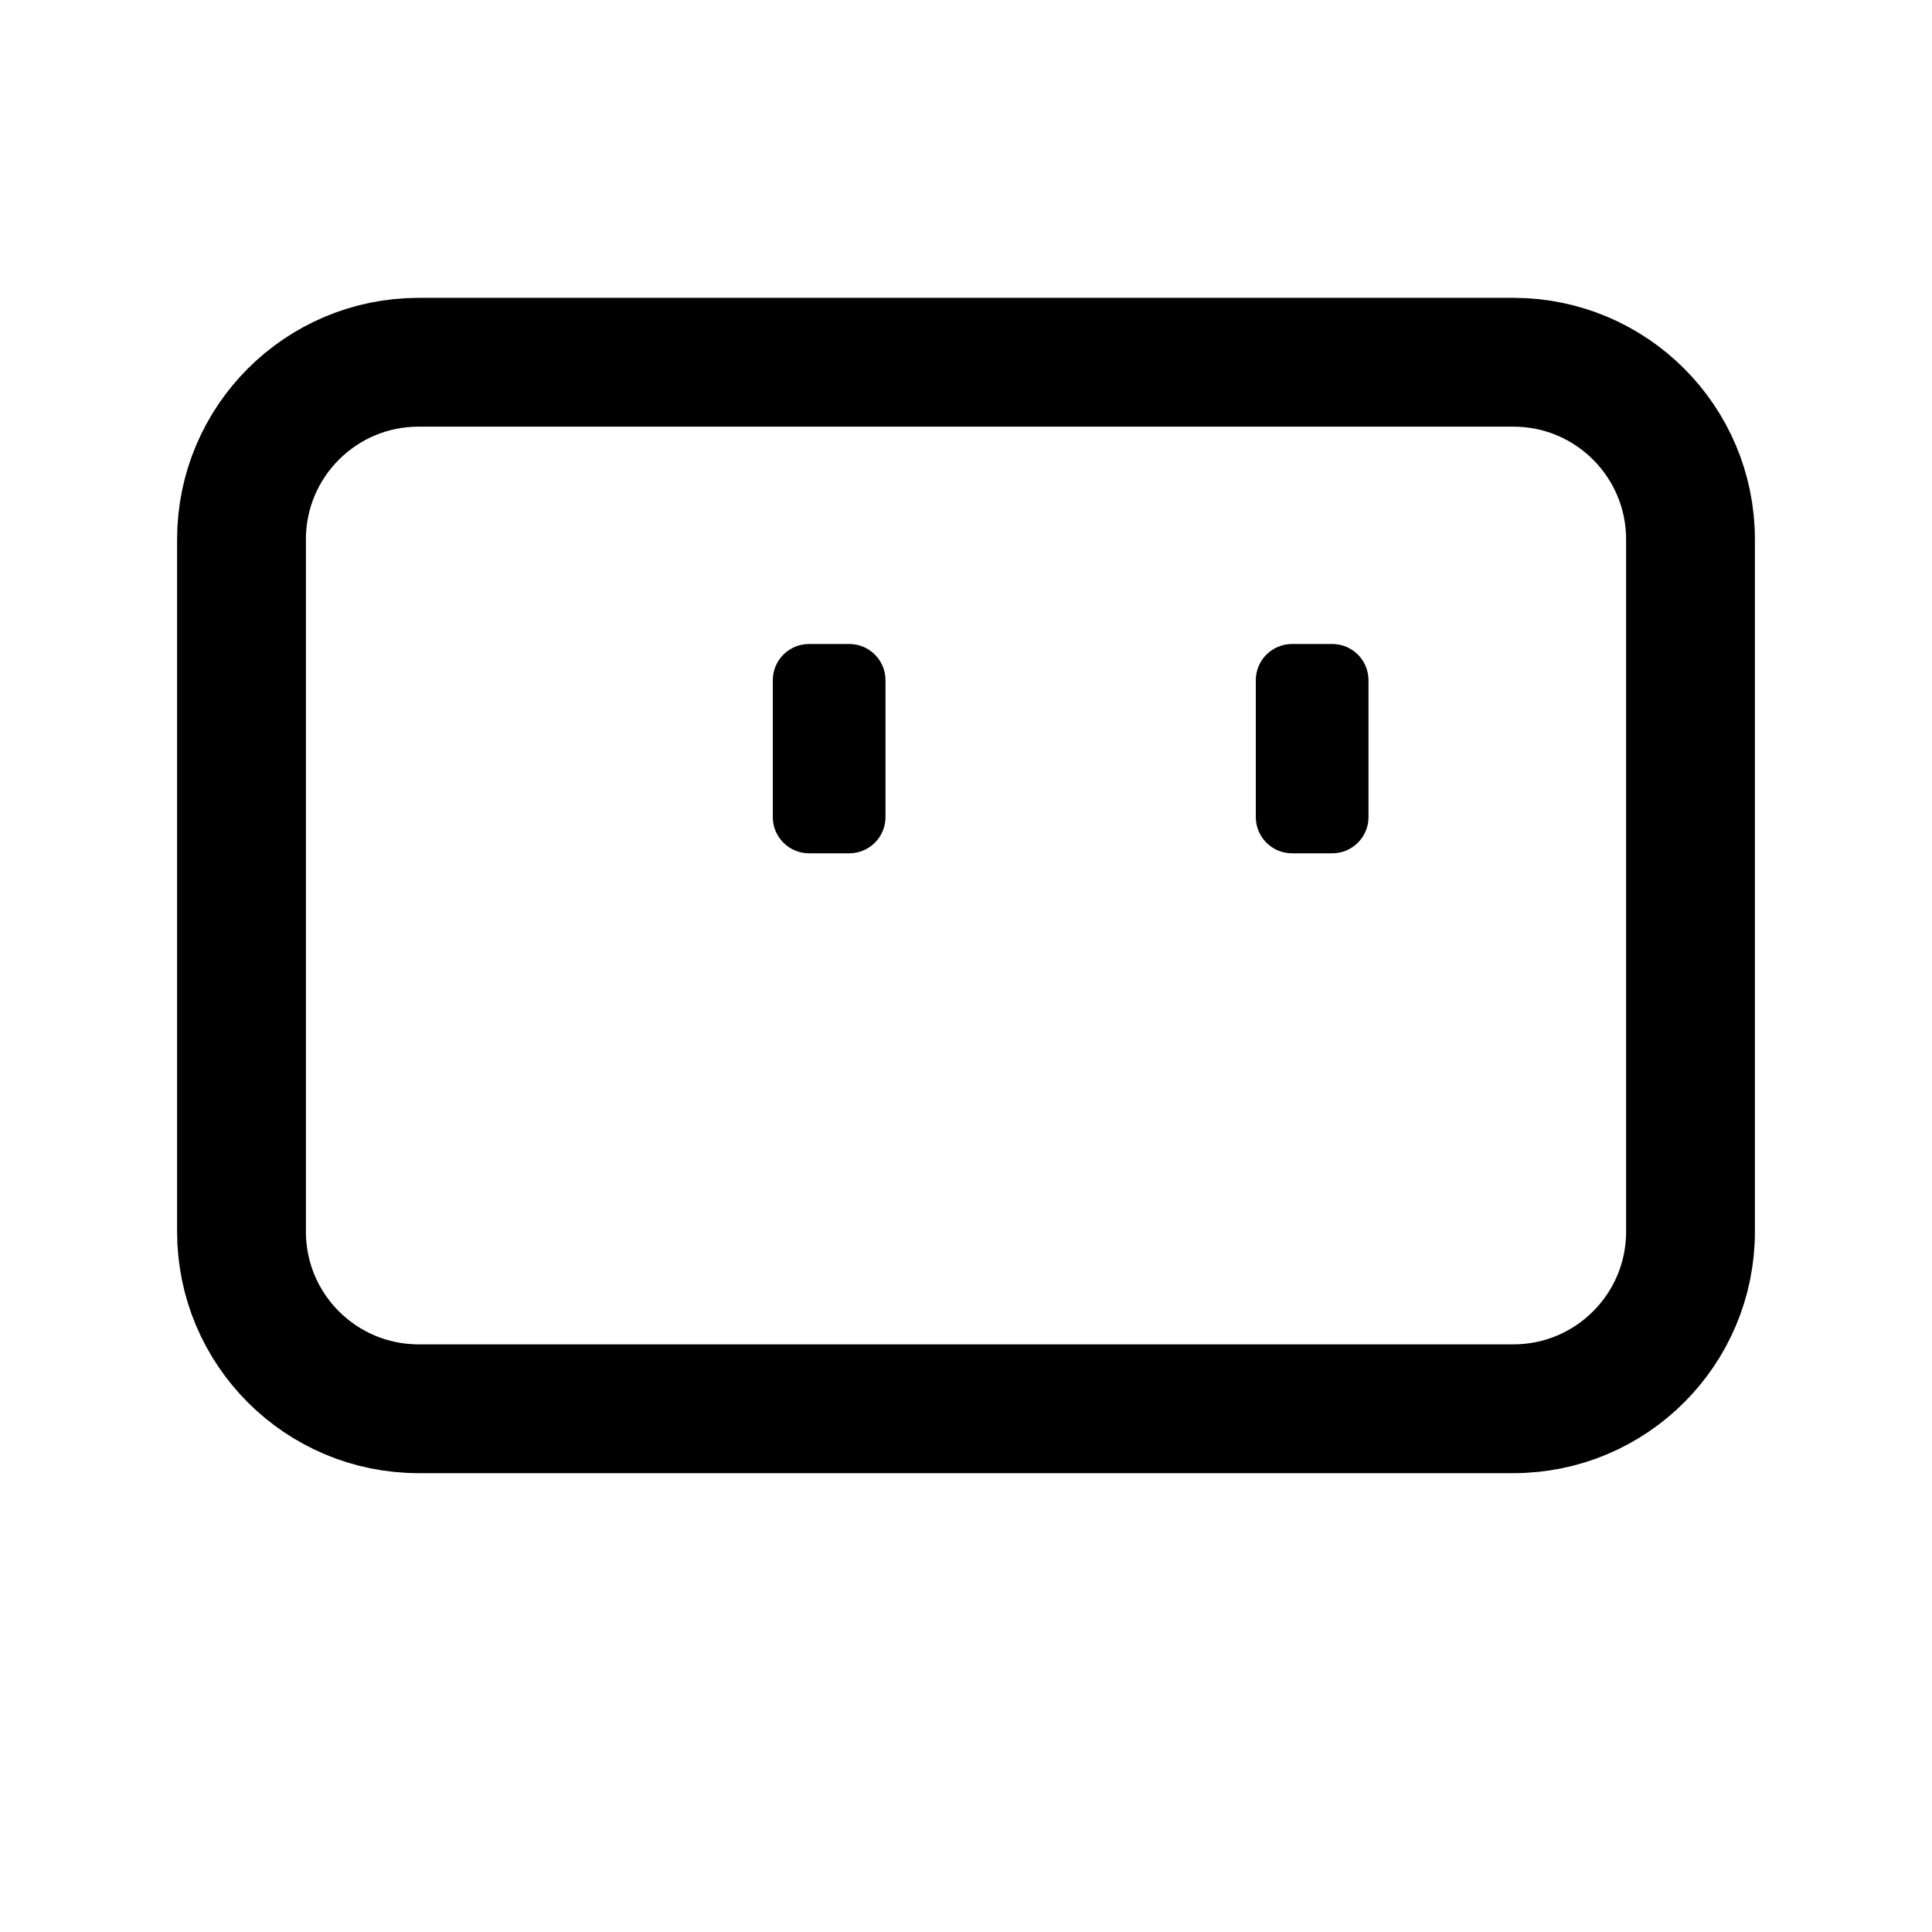
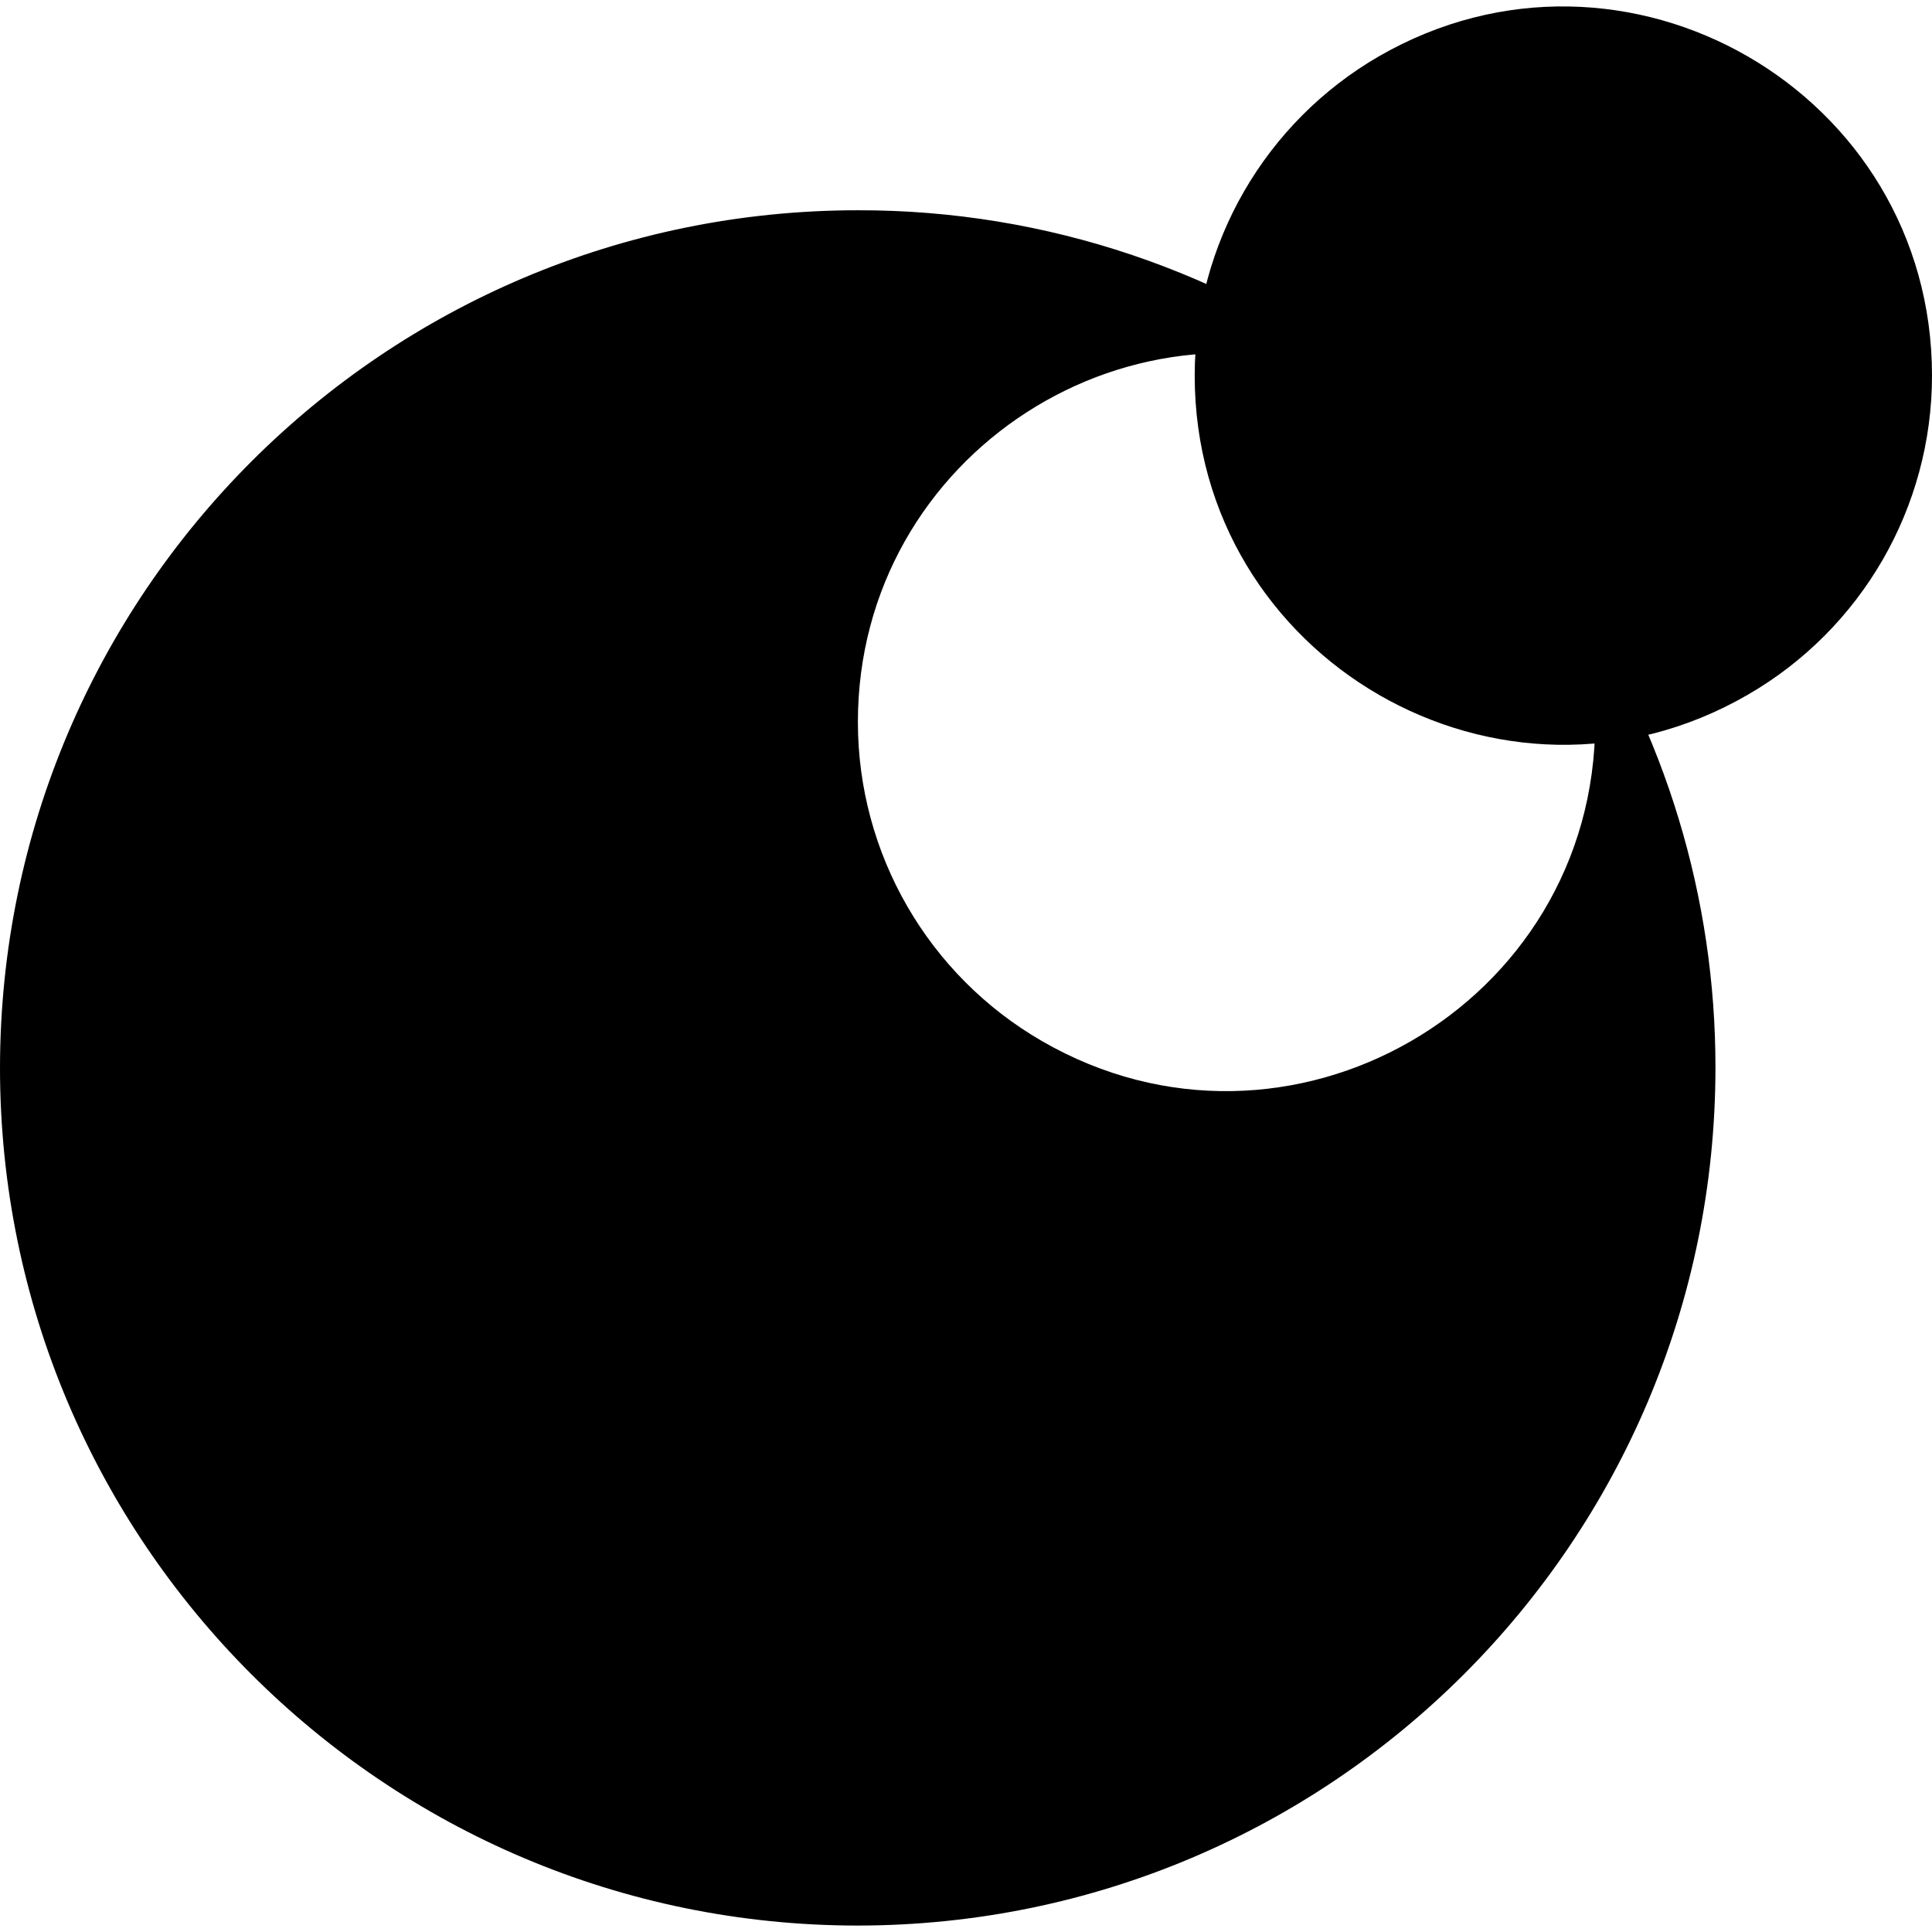
- <svg xmlns="http://www.w3.org/2000/svg" width="24" height="24" viewBox="0 0 24 24">
-   <rect x="3" y="4.5" width="18" height="13" rx="2.2" fill="none" stroke="currentColor" stroke-width="1.6" />
-   <rect x="9.6" y="8" width="1.4" height="2.6" rx="0.45" fill="currentColor" />
-   <rect x="15.6" y="8" width="1.4" height="2.6" rx="0.45" fill="currentColor" />
+ <svg xmlns="http://www.w3.org/2000/svg" width="16" height="16" viewBox="0 0 24 24">
+   <path fill="currentColor" d="M19.514 7.342C19.711 7.862 19.814 8.413 19.816 8.969C19.816 12.494 15.998 14.697 12.946 12.934C11.529 12.116 10.657 10.605 10.657 8.969C10.657 5.646 14.085 3.431 17.115 4.793C15.26 3.373 12.99 2.607 10.655 2.612C4.772 2.614 0.005 7.381 0 13.265C0.002 19.148 4.772 23.918 10.655 23.92C16.538 23.916 21.306 19.147 21.31 13.265C21.312 11.155 20.687 9.095 19.514 7.342ZM14.841 4.666C14.841 8.191 18.657 10.395 21.709 8.632C23.127 7.814 24 6.302 24 4.666C24 1.14 20.184-1.061 17.13 0.699C15.714 1.519 14.841 3.03 14.841 4.666" />
</svg>
